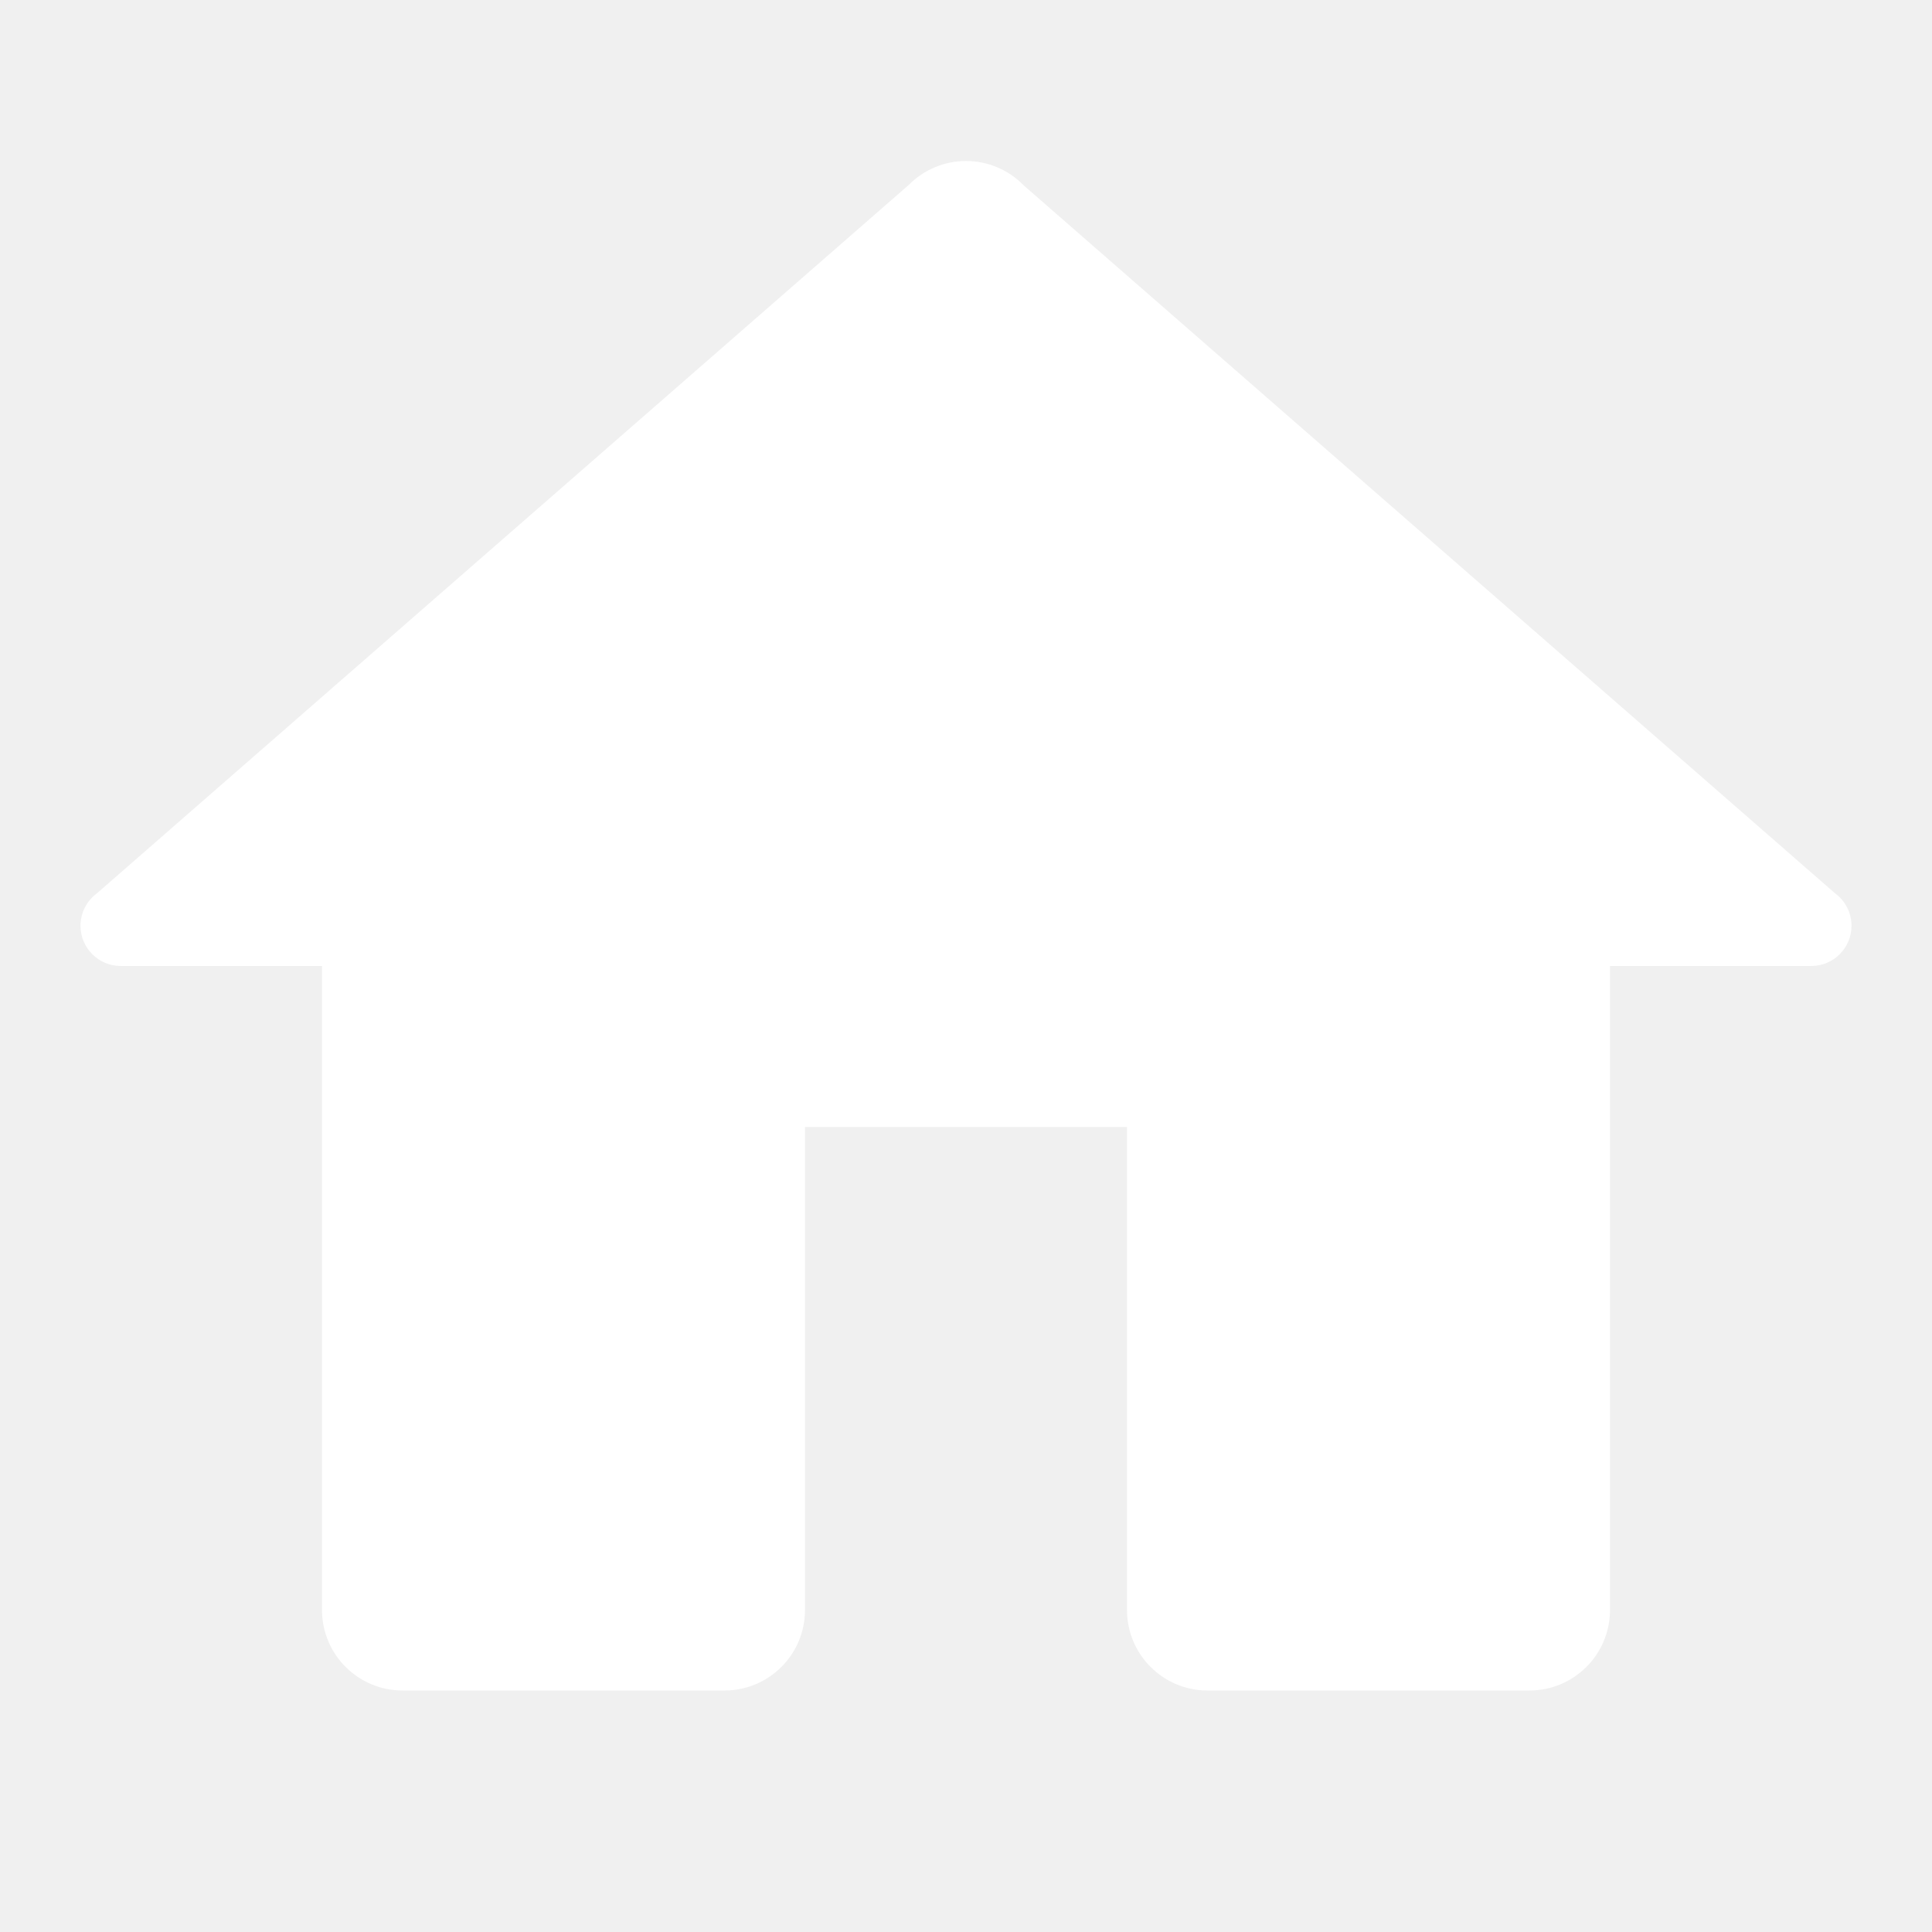
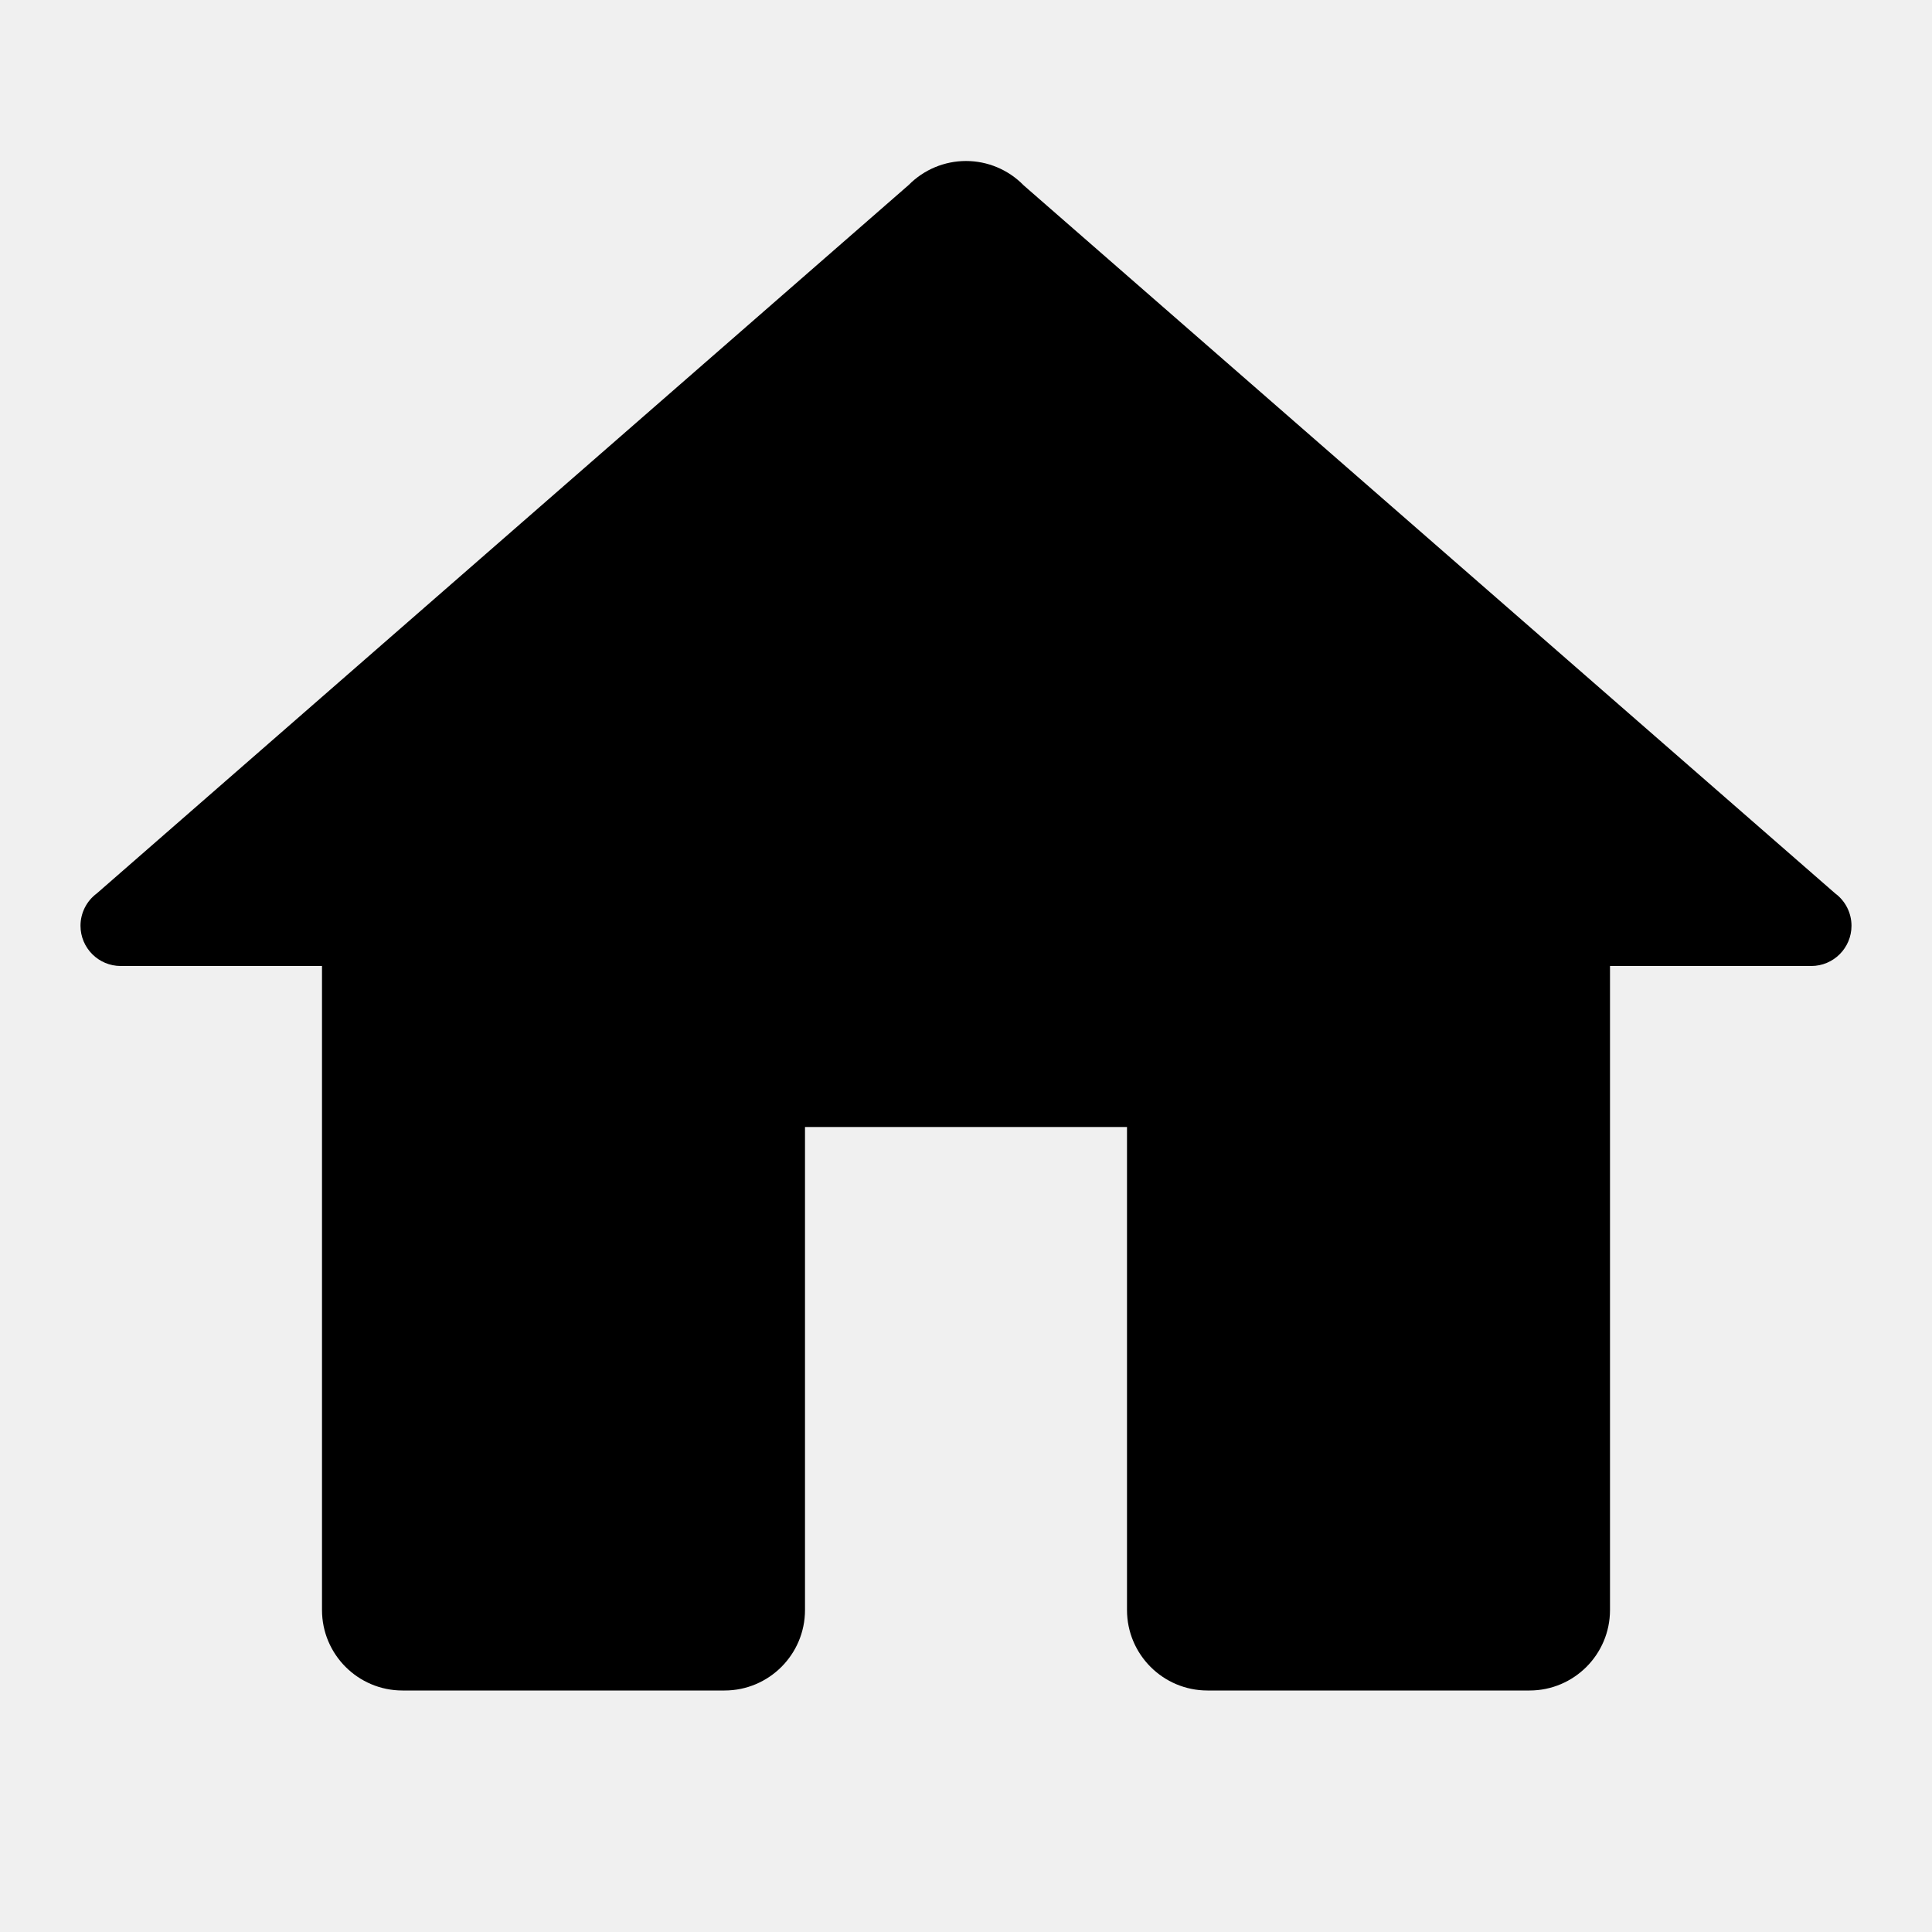
<svg xmlns="http://www.w3.org/2000/svg" viewBox="0 0 24 24">
-   <path d="M12 2 A 1 1 0 0 0 11.289 2.297L1.203 11.098 A 0.5 0.5 0 0 0 1 11.5 A 0.5 0.5 0 0 0 1.5 12L4 12L4 20C4 20.552 4.448 21 5 21L9 21C9.552 21 10 20.552 10 20L10 14L14 14L14 20C14 20.552 14.448 21 15 21L19 21C19.552 21 20 20.552 20 20L20 12L22.5 12 A 0.5 0.5 0 0 0 23 11.5 A 0.5 0.5 0 0 0 22.797 11.098L12.717 2.303 A 1 1 0 0 0 12.711 2.297 A 1 1 0 0 0 12 2 z" fill="#FFFFFF" />
+   <path d="M12 2 A 1 1 0 0 0 11.289 2.297L1.203 11.098 A 0.5 0.5 0 0 0 1 11.5 A 0.5 0.5 0 0 0 1.5 12L4 12L4 20C4 20.552 4.448 21 5 21L9 21C9.552 21 10 20.552 10 20L10 14L14 14L14 20C14 20.552 14.448 21 15 21L19 21C19.552 21 20 20.552 20 20L20 12L22.5 12 A 0.5 0.5 0 0 0 23 11.5 A 0.5 0.5 0 0 0 22.797 11.098L12.717 2.303 A 1 1 0 0 0 12.711 2.297 A 1 1 0 0 0 12 2 z" />
</svg>
